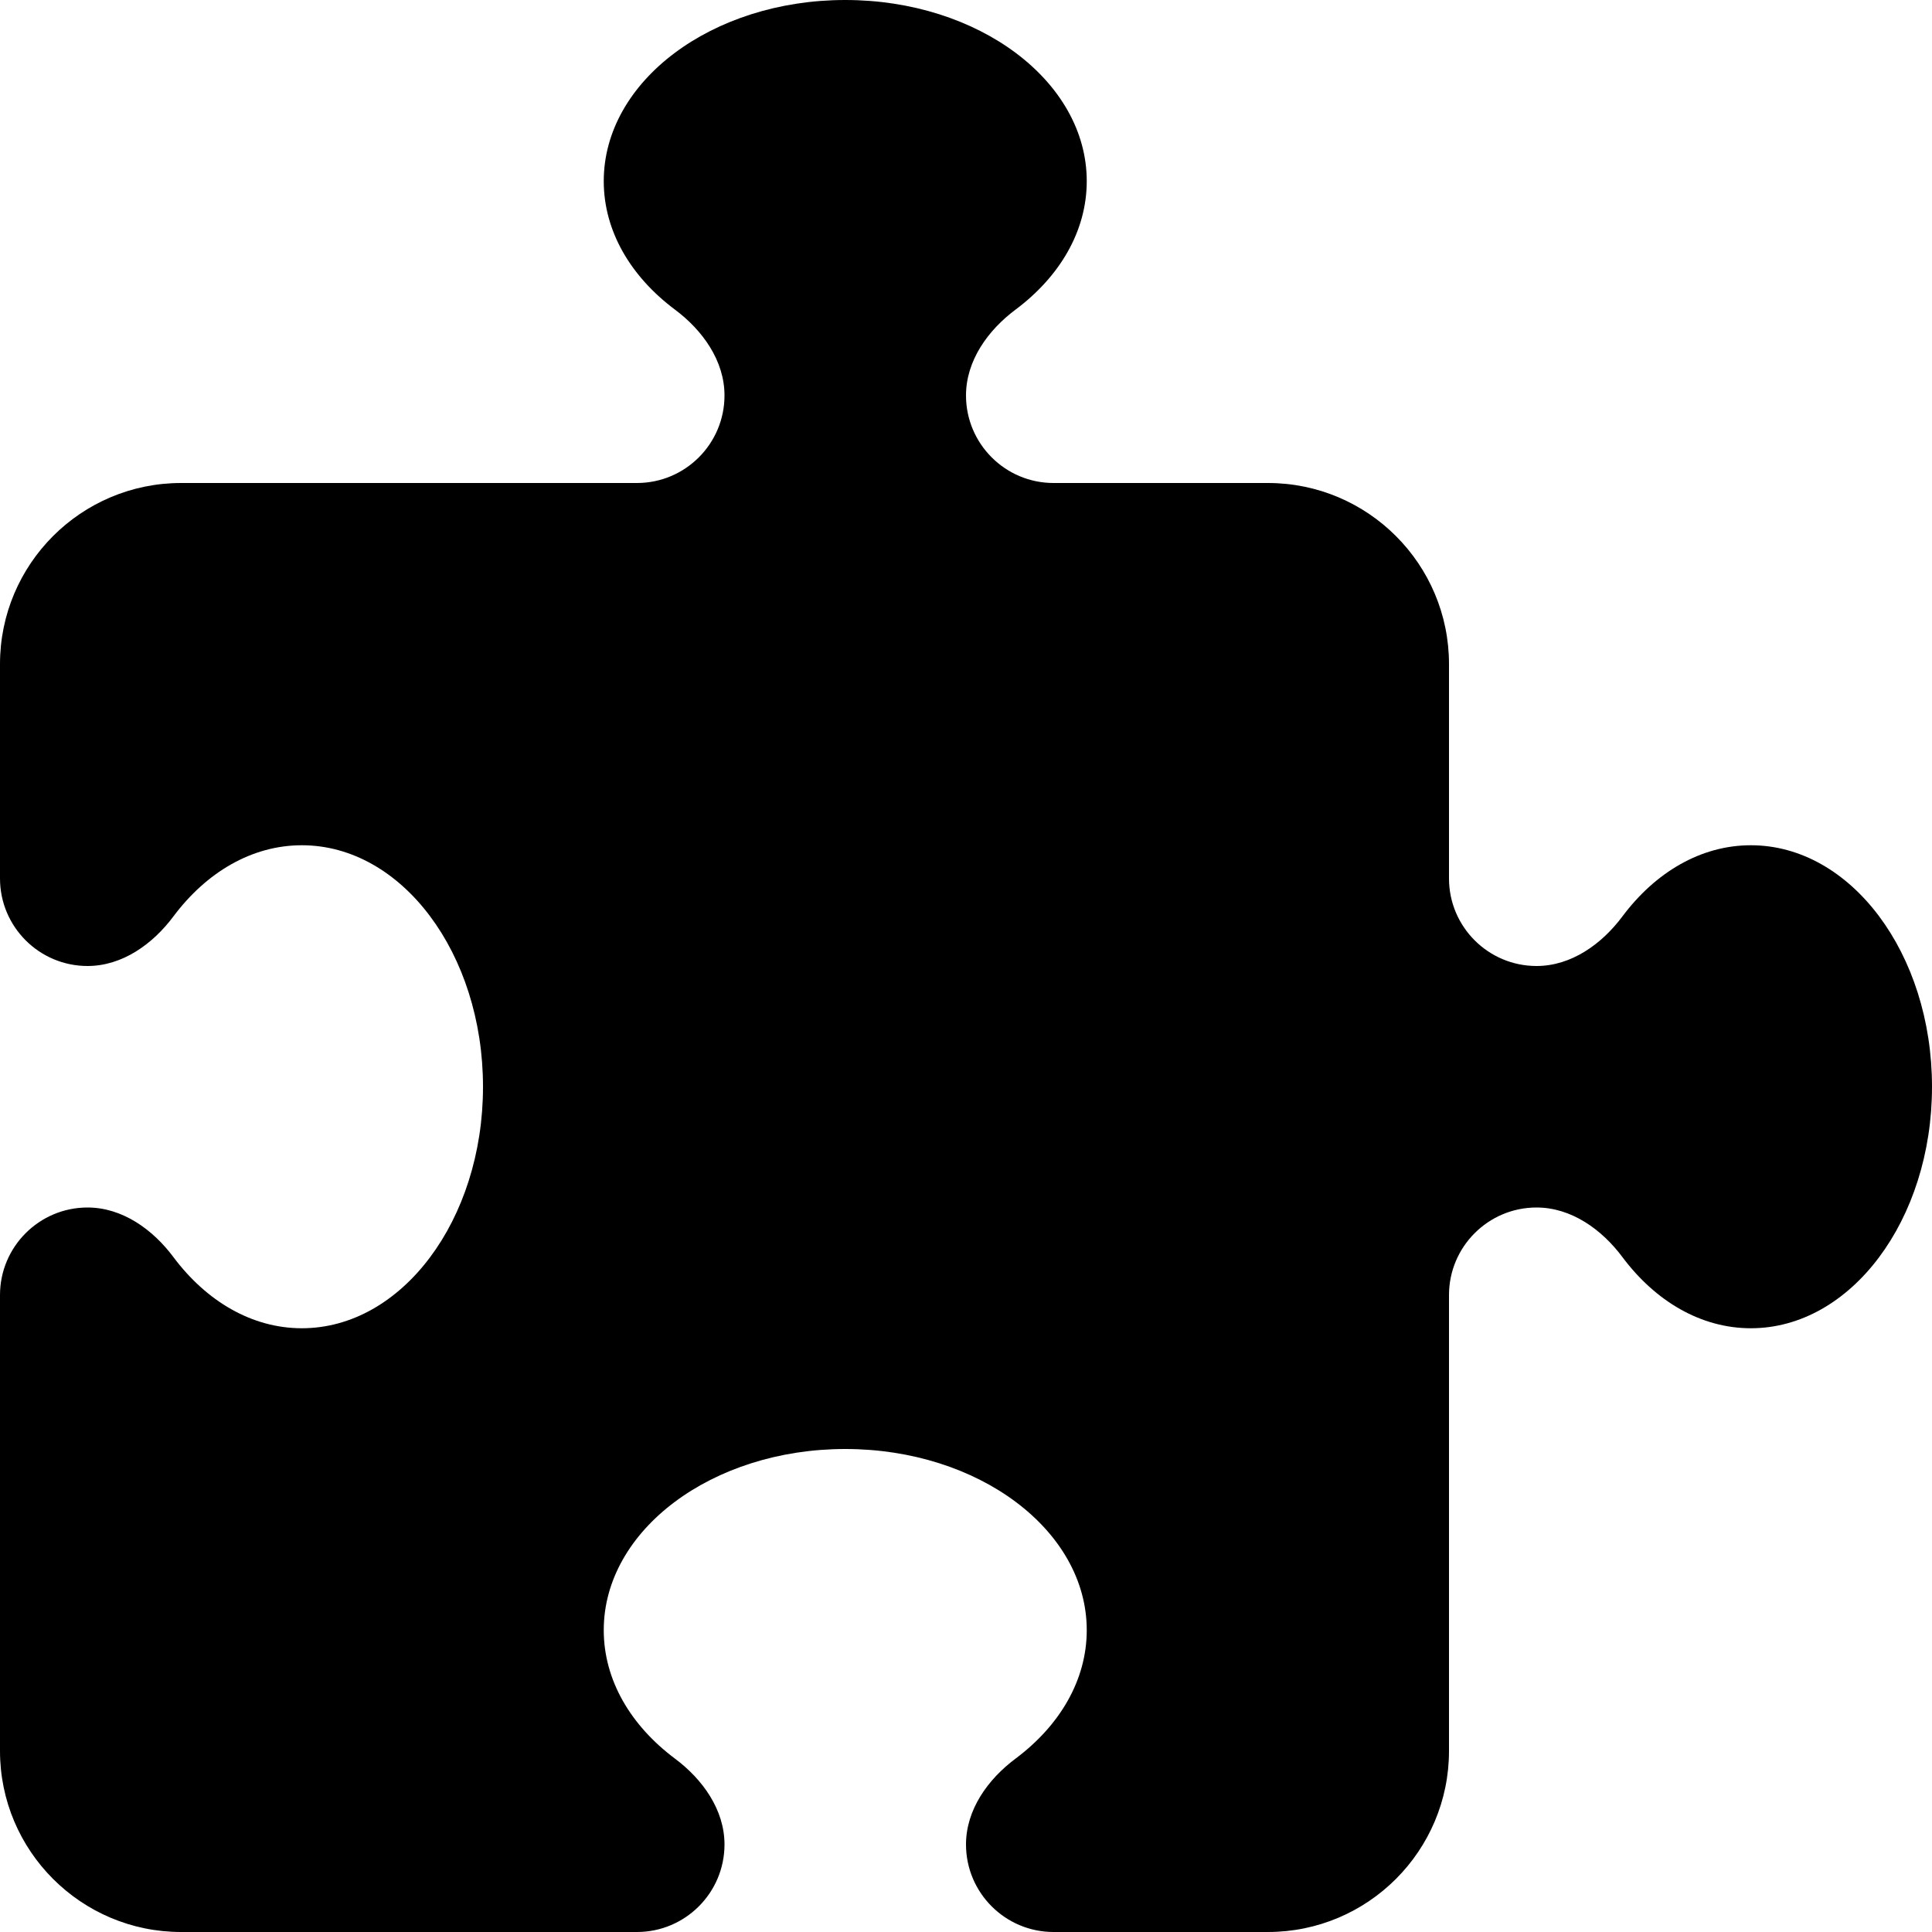
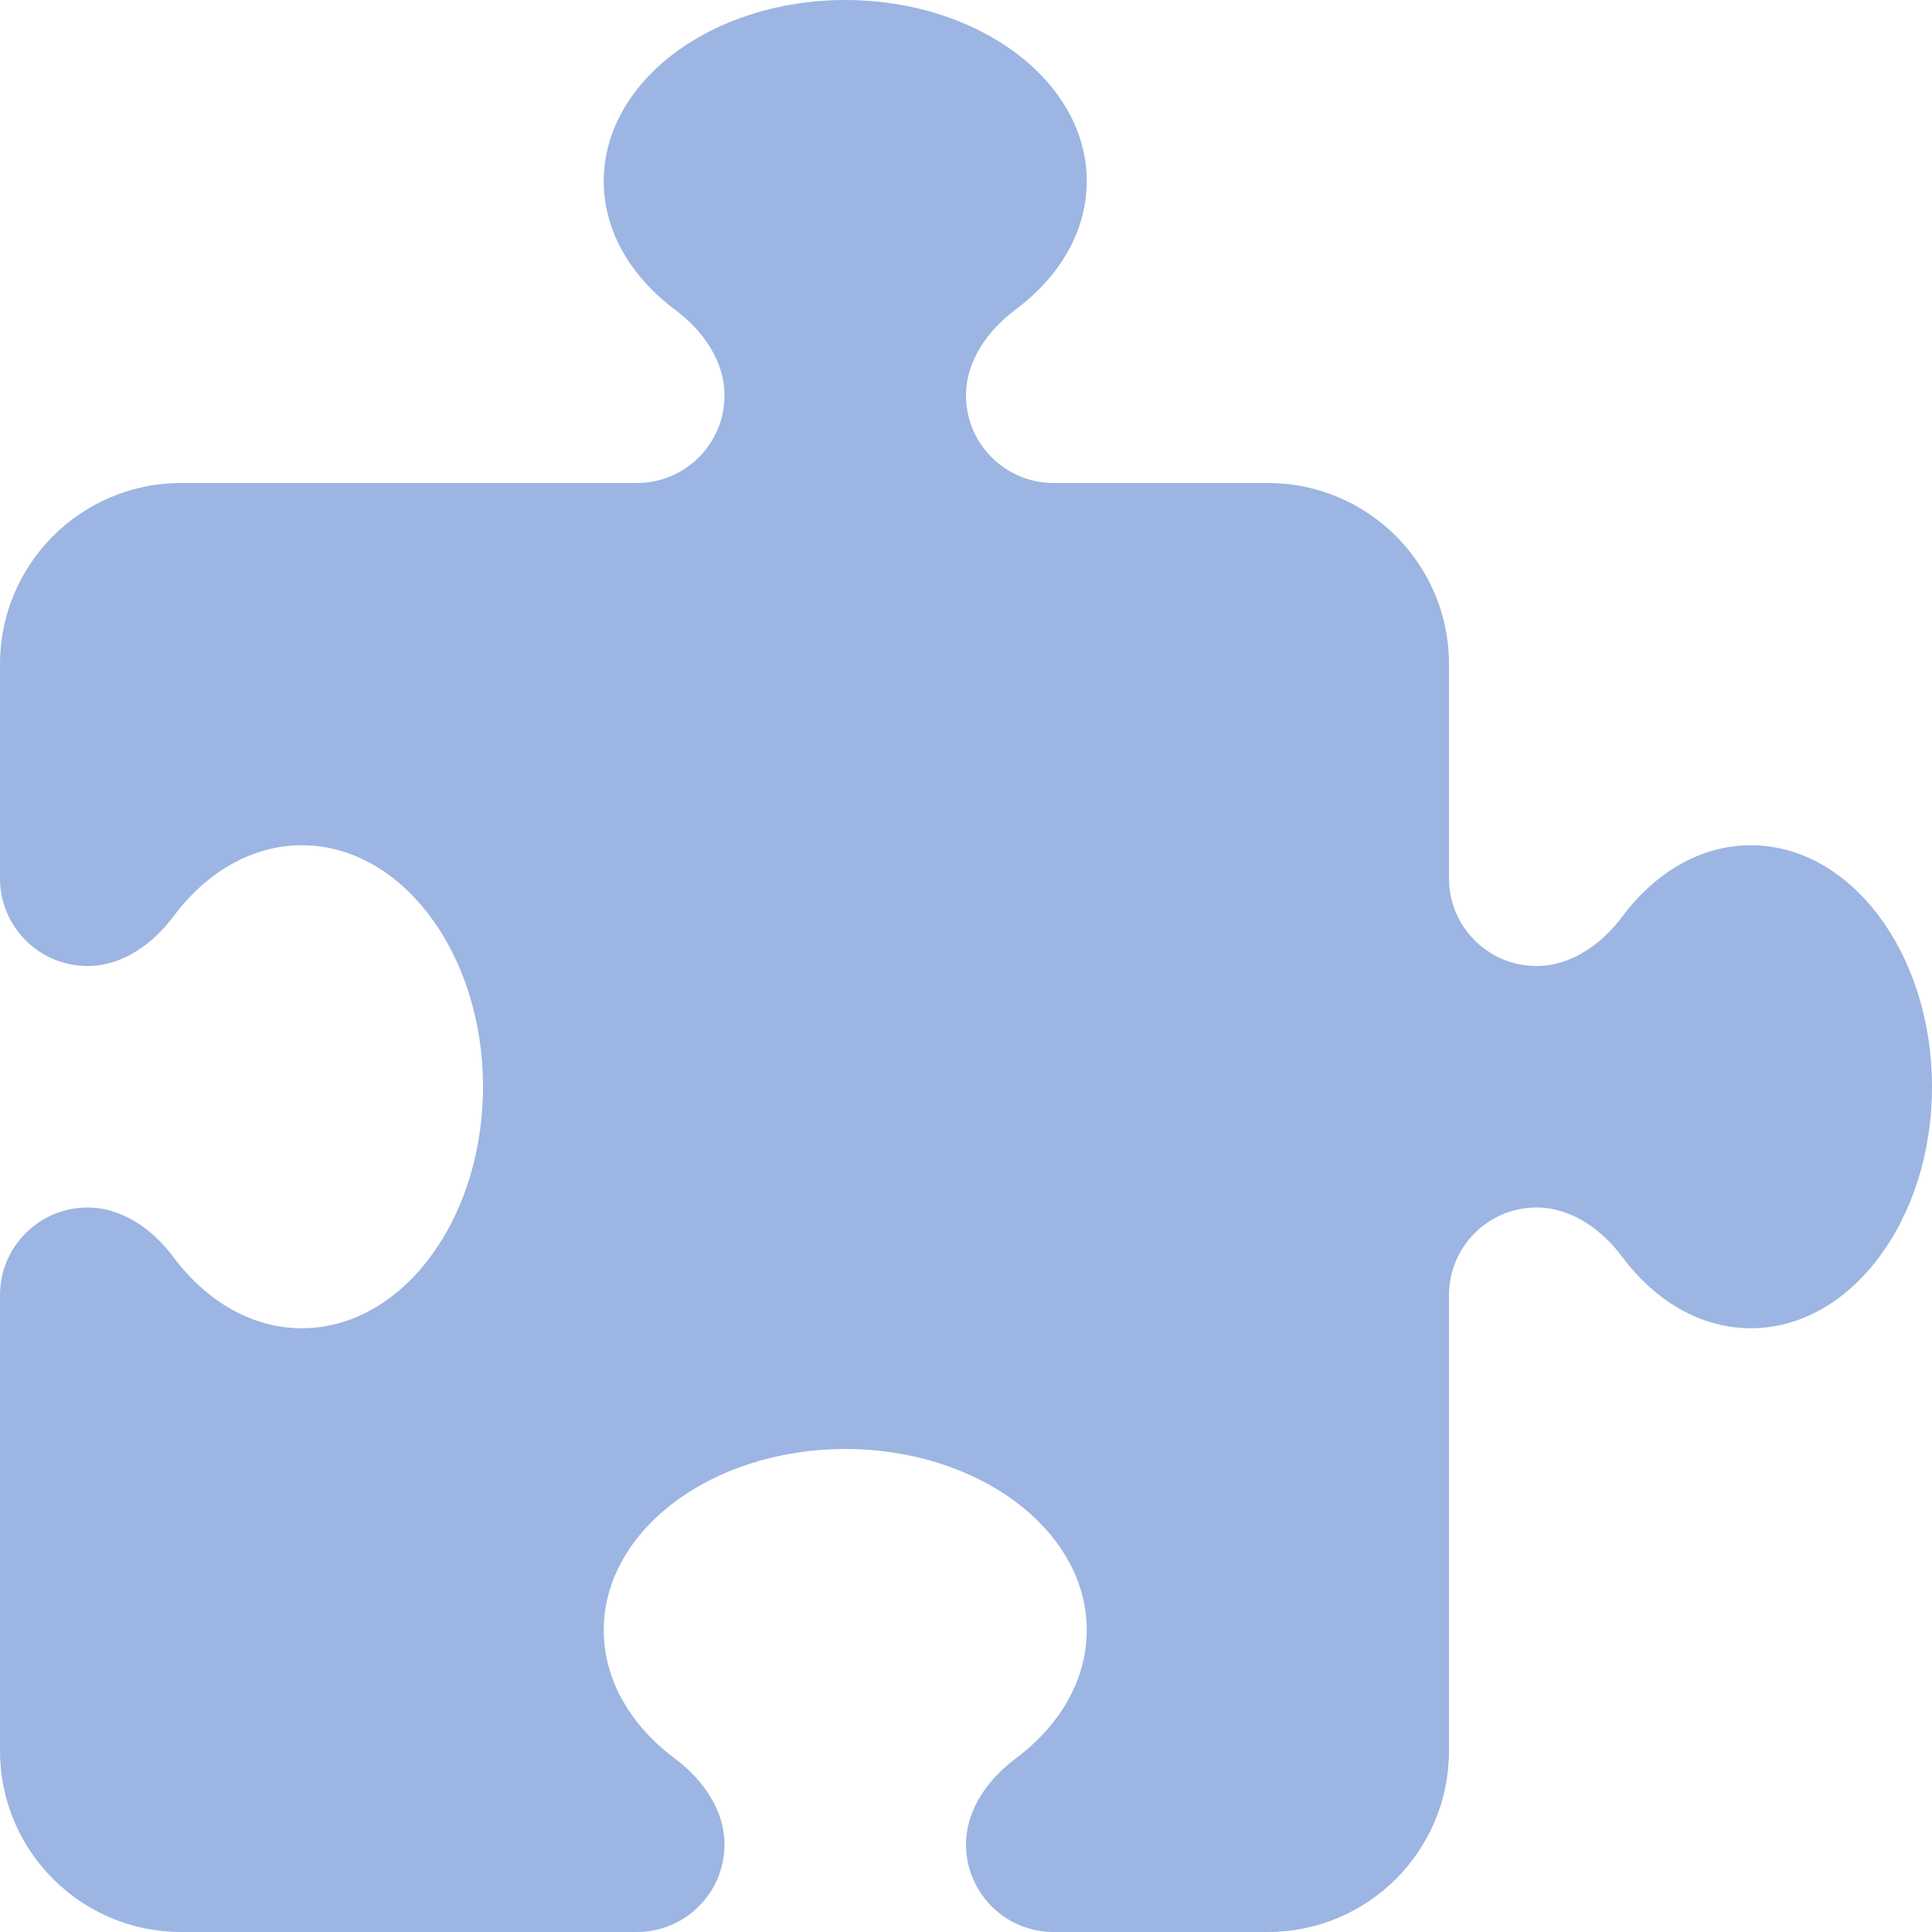
<svg xmlns="http://www.w3.org/2000/svg" viewBox="0 0 512 512">
-   <path d="M192 104.8c0-9.2-5.8-17.3-13.2-22.8C167.2 73.3 160 61.3 160 48c0-26.5 28.7-48 64-48s64 21.5 64 48c0 13.3-7.2 25.3-18.8 34c-7.4 5.5-13.2 13.6-13.2 22.8c0 12.8 10.4 23.2 23.2 23.2l56.8 0c26.5 0 48 21.5 48 48l0 56.8c0 12.8 10.4 23.2 23.2 23.2c9.2 0 17.3-5.8 22.8-13.2c8.7-11.6 20.7-18.8 34-18.8c26.5 0 48 28.7 48 64s-21.5 64-48 64c-13.3 0-25.3-7.2-34-18.8c-5.5-7.4-13.6-13.2-22.8-13.2c-12.8 0-23.2 10.4-23.2 23.2L384 464c0 26.5-21.5 48-48 48l-56.8 0c-12.8 0-23.2-10.4-23.2-23.2c0-9.2 5.8-17.3 13.2-22.8c11.6-8.7 18.8-20.7 18.8-34c0-26.5-28.7-48-64-48s-64 21.5-64 48c0 13.3 7.2 25.3 18.8 34c7.4 5.5 13.2 13.6 13.2 22.8c0 12.8-10.4 23.2-23.2 23.2L48 512c-26.5 0-48-21.5-48-48L0 343.2C0 330.4 10.4 320 23.2 320c9.2 0 17.3 5.8 22.8 13.2C54.7 344.8 66.7 352 80 352c26.5 0 48-28.7 48-64s-21.5-64-48-64c-13.3 0-25.3 7.2-34 18.8C40.5 250.2 32.4 256 23.2 256C10.4 256 0 245.6 0 232.8L0 176c0-26.5 21.5-48 48-48l120.8 0c12.8 0 23.2-10.4 23.2-23.2z" />
+   <path fill="#9CB5E2" d="M192 104.8c0-9.2-5.8-17.3-13.2-22.8C167.2 73.3 160 61.3 160 48c0-26.5 28.7-48 64-48s64 21.5 64 48c0 13.3-7.2 25.3-18.8 34c-7.4 5.5-13.2 13.6-13.2 22.8c0 12.8 10.4 23.2 23.2 23.2l56.8 0c26.5 0 48 21.5 48 48l0 56.8c0 12.8 10.4 23.2 23.2 23.2c9.2 0 17.3-5.8 22.8-13.2c8.7-11.6 20.7-18.8 34-18.8c26.5 0 48 28.7 48 64s-21.5 64-48 64c-13.3 0-25.3-7.2-34-18.8c-5.5-7.4-13.6-13.2-22.8-13.2c-12.8 0-23.2 10.4-23.2 23.2L384 464c0 26.5-21.5 48-48 48l-56.8 0c-12.8 0-23.2-10.4-23.2-23.2c0-9.2 5.8-17.3 13.2-22.8c11.6-8.7 18.8-20.7 18.8-34c0-26.5-28.7-48-64-48s-64 21.5-64 48c0 13.3 7.2 25.3 18.8 34c7.4 5.5 13.2 13.6 13.2 22.8c0 12.8-10.4 23.2-23.2 23.2L48 512c-26.5 0-48-21.5-48-48L0 343.2C0 330.4 10.4 320 23.2 320c9.2 0 17.3 5.8 22.8 13.2C54.7 344.8 66.7 352 80 352c26.5 0 48-28.7 48-64s-21.5-64-48-64c-13.3 0-25.3 7.2-34 18.8C40.5 250.2 32.4 256 23.2 256C10.4 256 0 245.6 0 232.8L0 176c0-26.5 21.5-48 48-48l120.8 0c12.8 0 23.2-10.4 23.2-23.2z" />
</svg>
